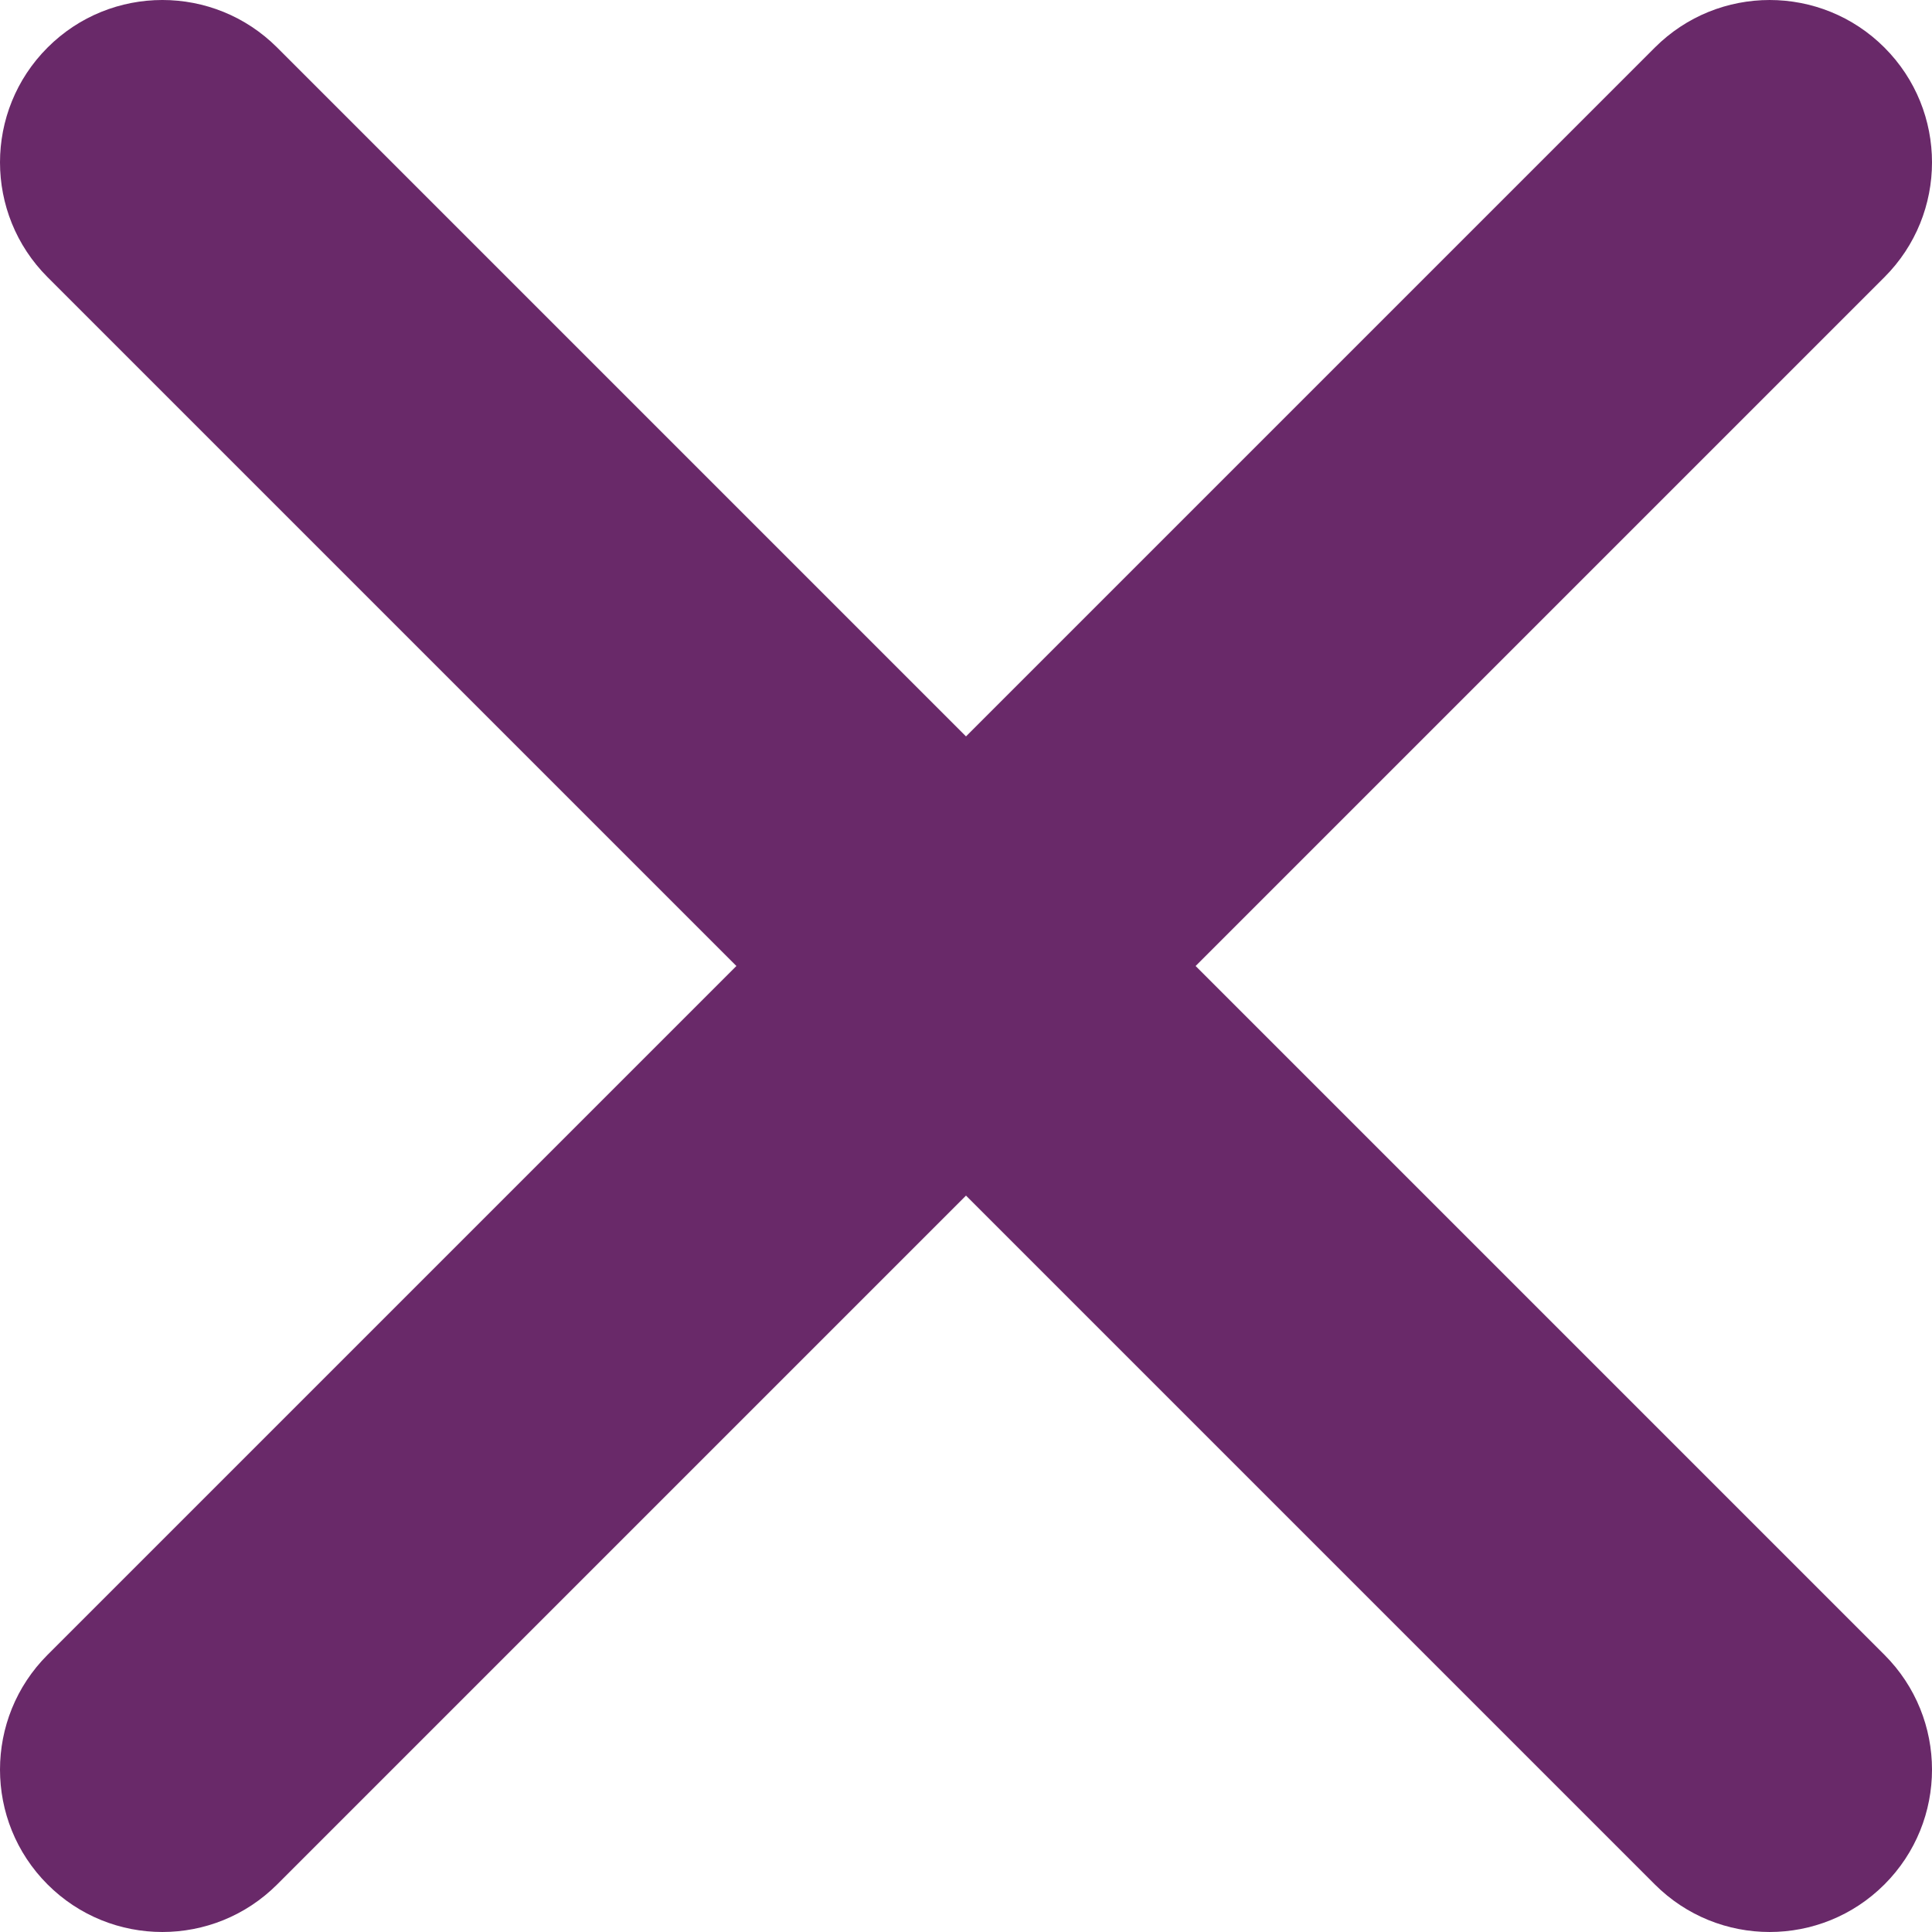
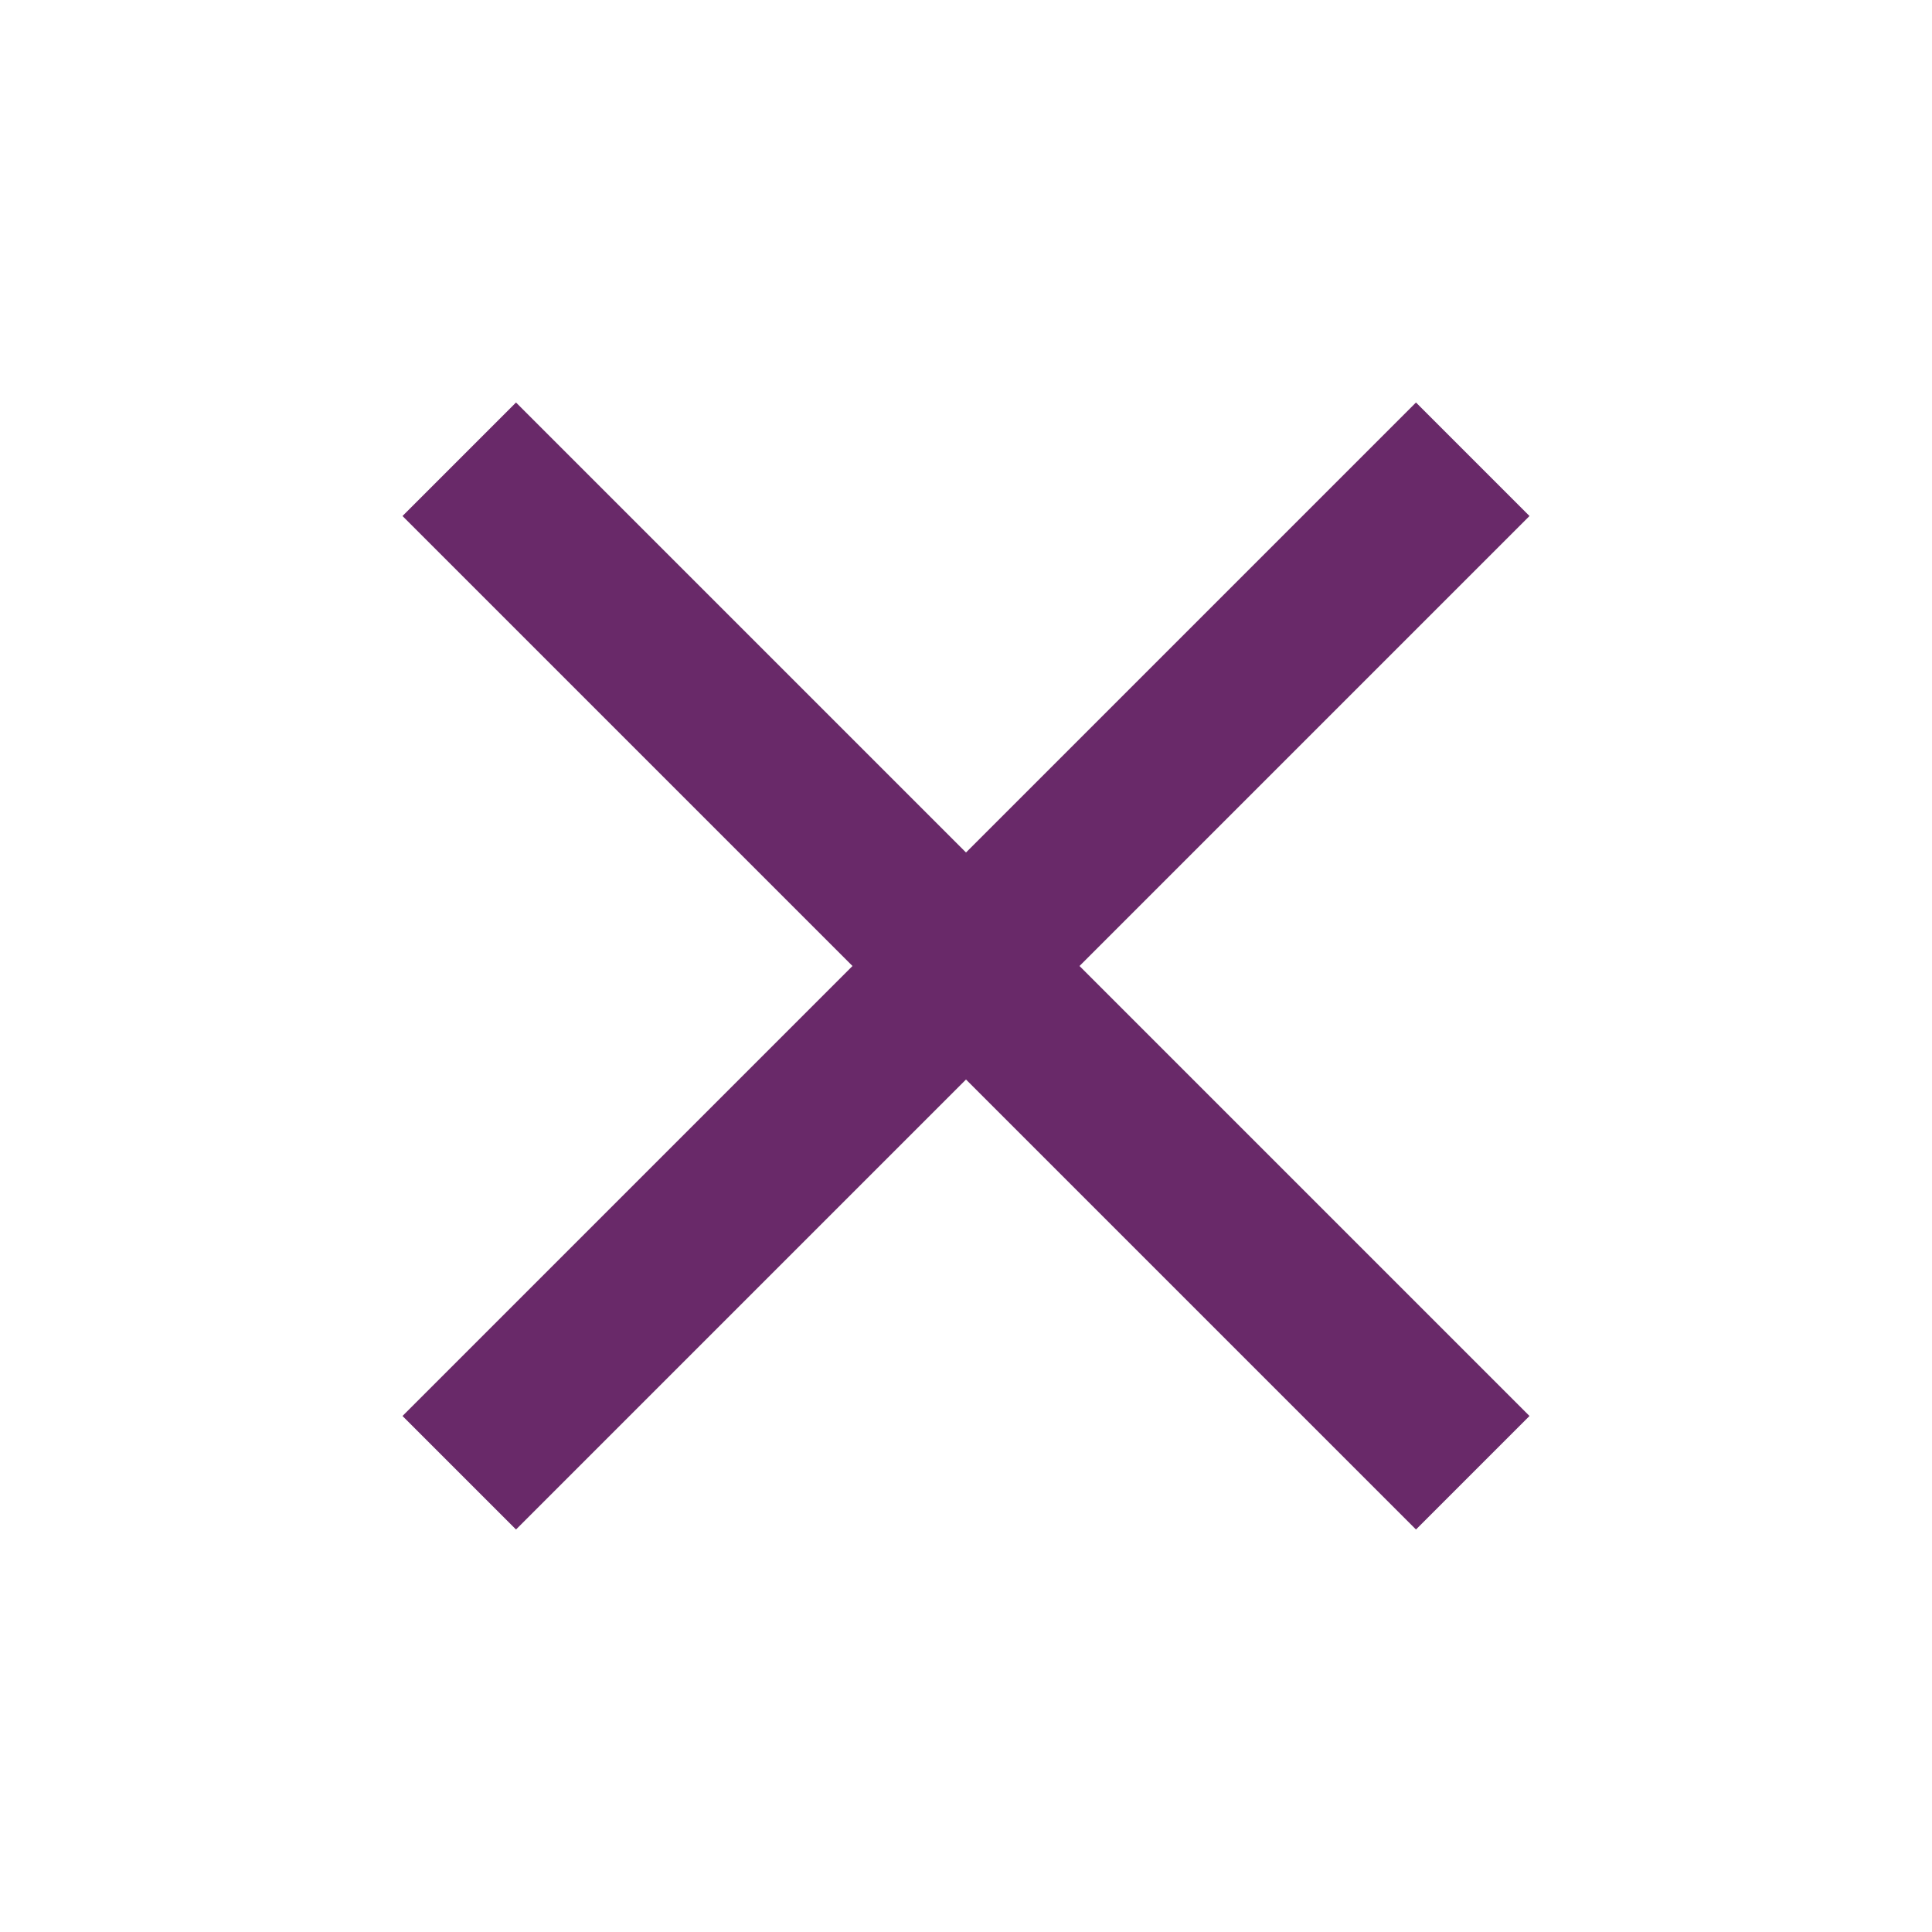
- <svg xmlns="http://www.w3.org/2000/svg" version="1.1" id="Capa_1" x="0px" y="0px" viewBox="0 0 212.982 212.982" style="enable-background:new 0 0 212.982 212.982;" xml:space="preserve" width="512px" height="512px">
-   <g id="Close">
-     <path style="fill-rule:evenodd;clip-rule:evenodd;" d="M131.804,106.491l75.936-75.936c6.99-6.99,6.99-18.323,0-25.312   c-6.99-6.99-18.322-6.99-25.312,0l-75.937,75.937L30.554,5.242c-6.99-6.99-18.322-6.99-25.312,0c-6.989,6.99-6.989,18.323,0,25.312   l75.937,75.936L5.242,182.427c-6.989,6.99-6.989,18.323,0,25.312c6.99,6.99,18.322,6.99,25.312,0l75.937-75.937l75.937,75.937   c6.989,6.99,18.322,6.99,25.312,0c6.99-6.99,6.99-18.322,0-25.312L131.804,106.491z" fill="#692969" />
-   </g>
-   <g>
- </g>
-   <g>
- </g>
-   <g>
- </g>
-   <g>
- </g>
-   <g>
- </g>
-   <g>
- </g>
-   <g>
- </g>
-   <g>
- </g>
-   <g>
- </g>
-   <g>
- </g>
-   <g>
- </g>
-   <g>
- </g>
-   <g>
- </g>
-   <g>
- </g>
-   <g>
- </g>
+ <svg xmlns="http://www.w3.org/2000/svg" fill="#692969" height="24" viewBox="0 0 24 24" width="24">
+   <path d="M19 6.41L17.59 5 12 10.59 6.41 5 5 6.41 10.59 12 5 17.59 6.41 19 12 13.41 17.59 19 19 17.59 13.41 12z" />
+   <path d="M0 0h24v24H0z" fill="none" />
</svg>
